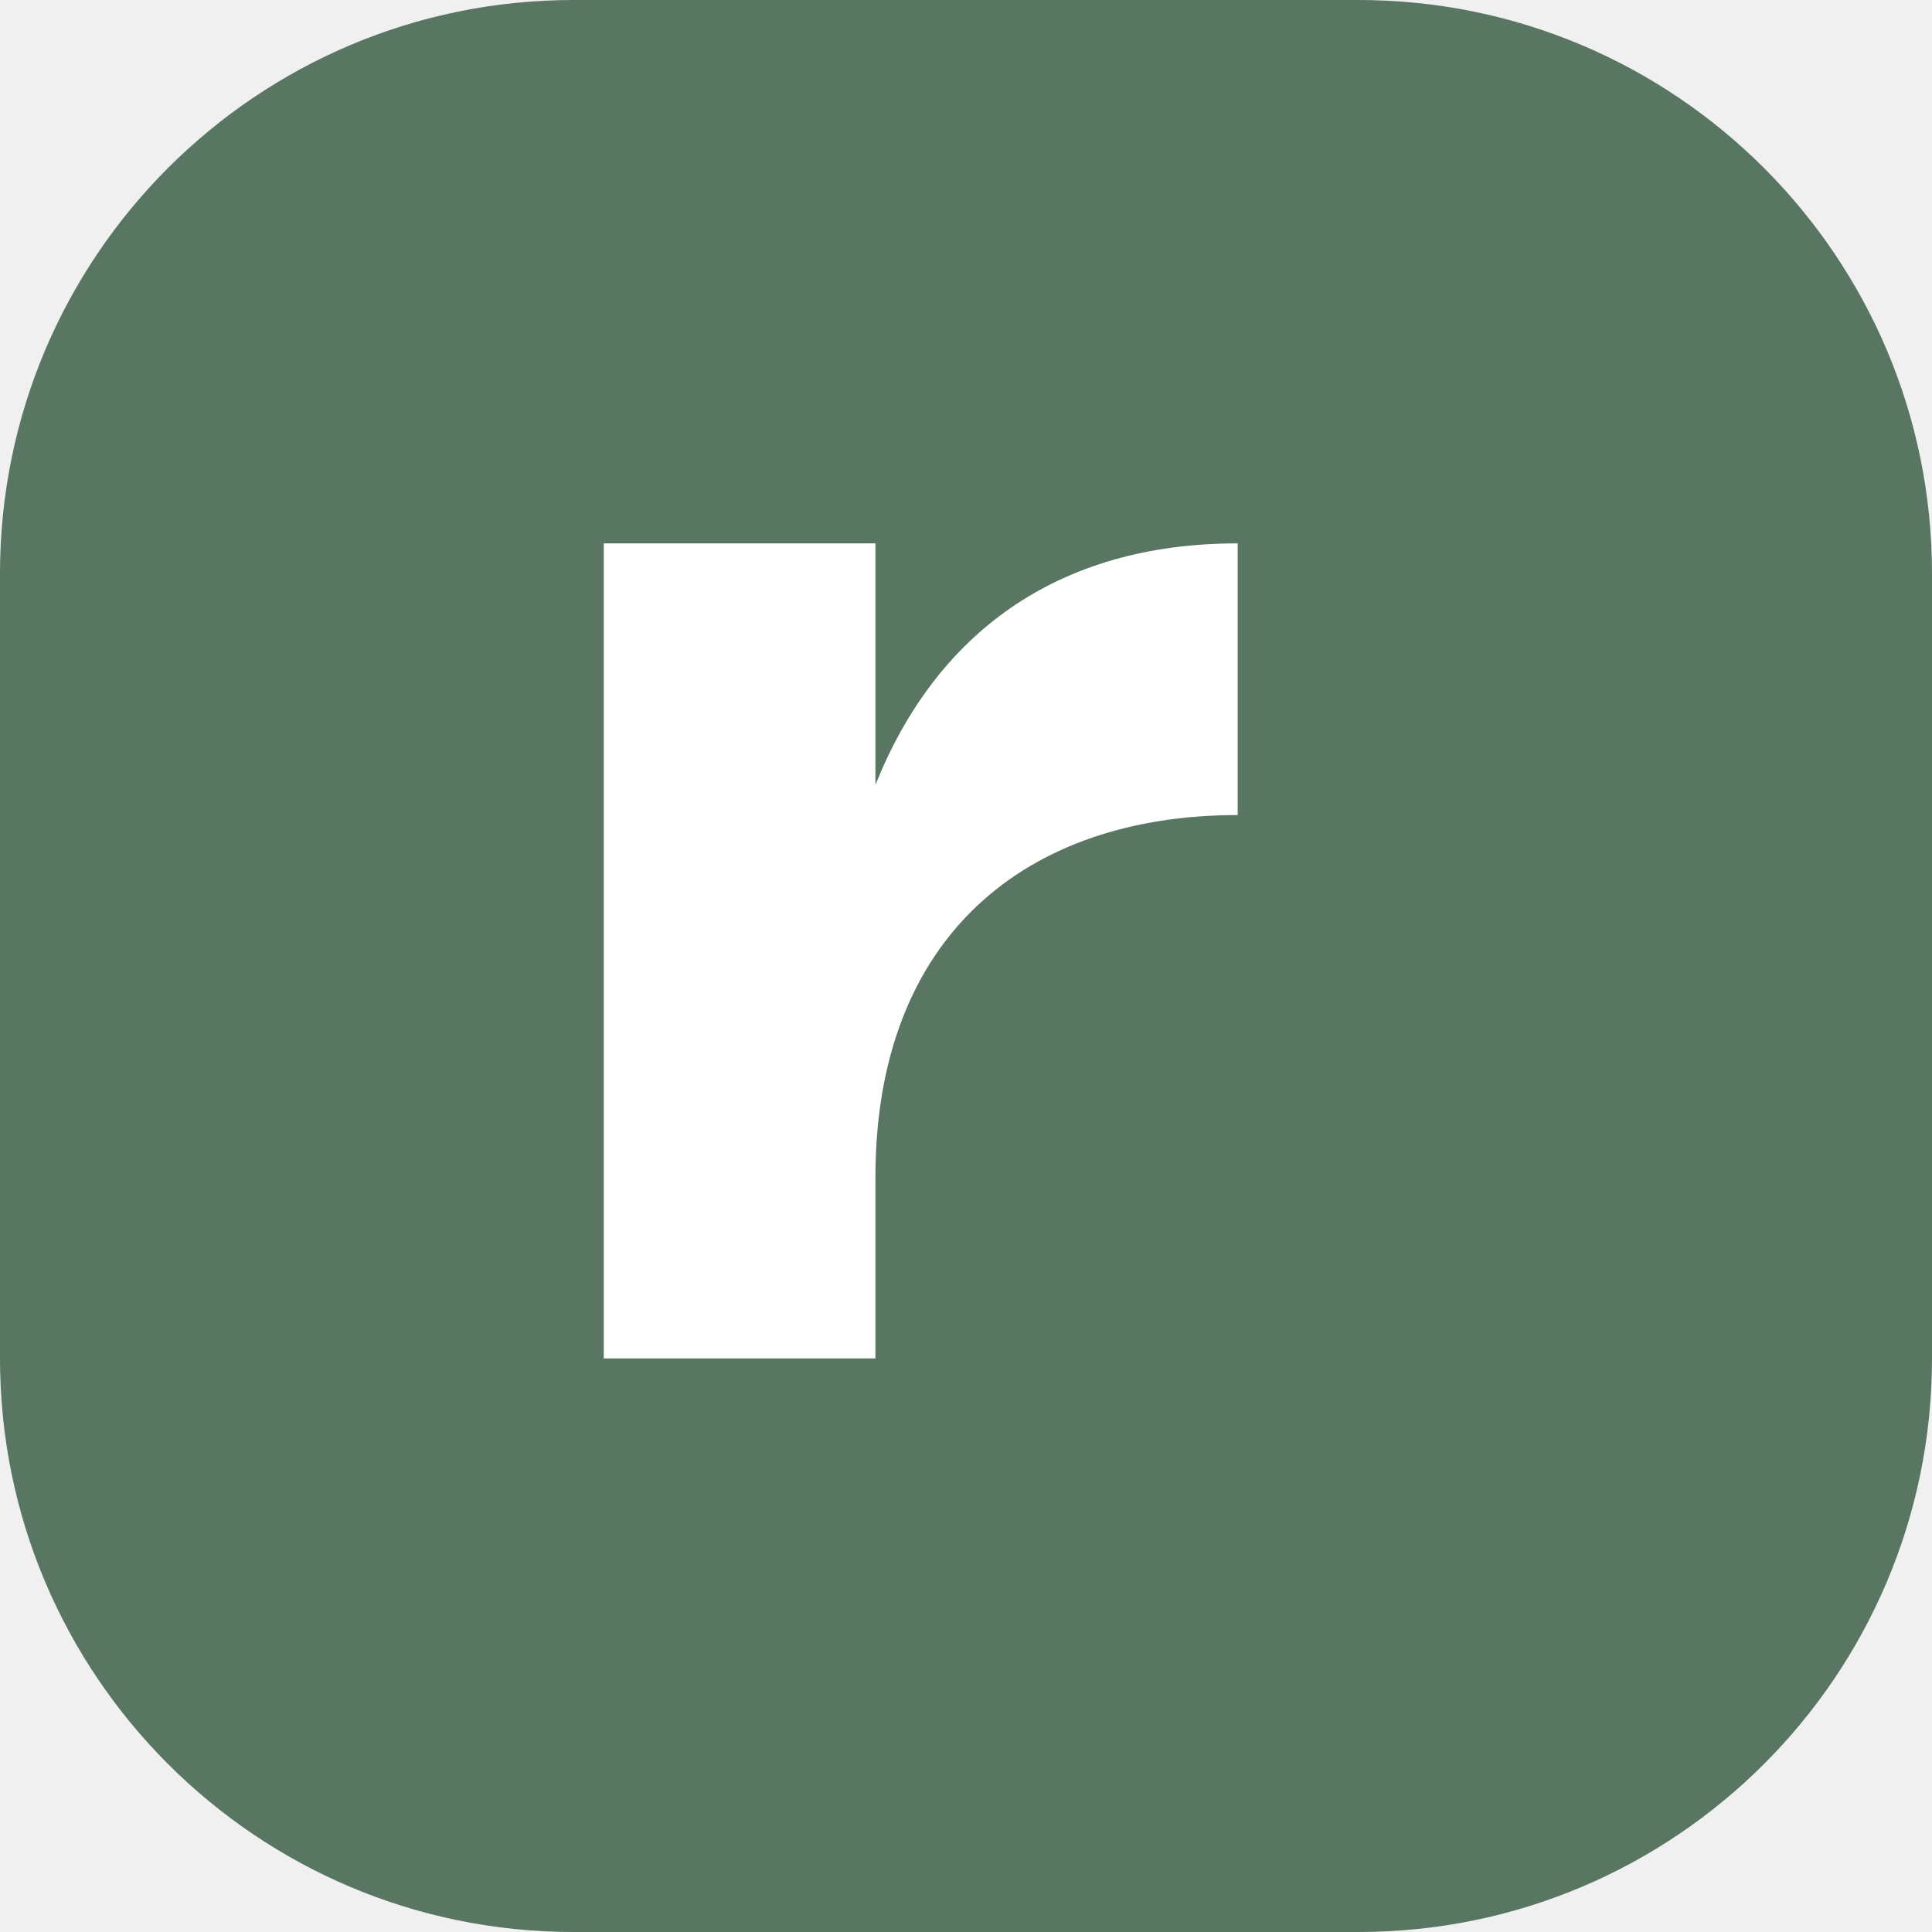
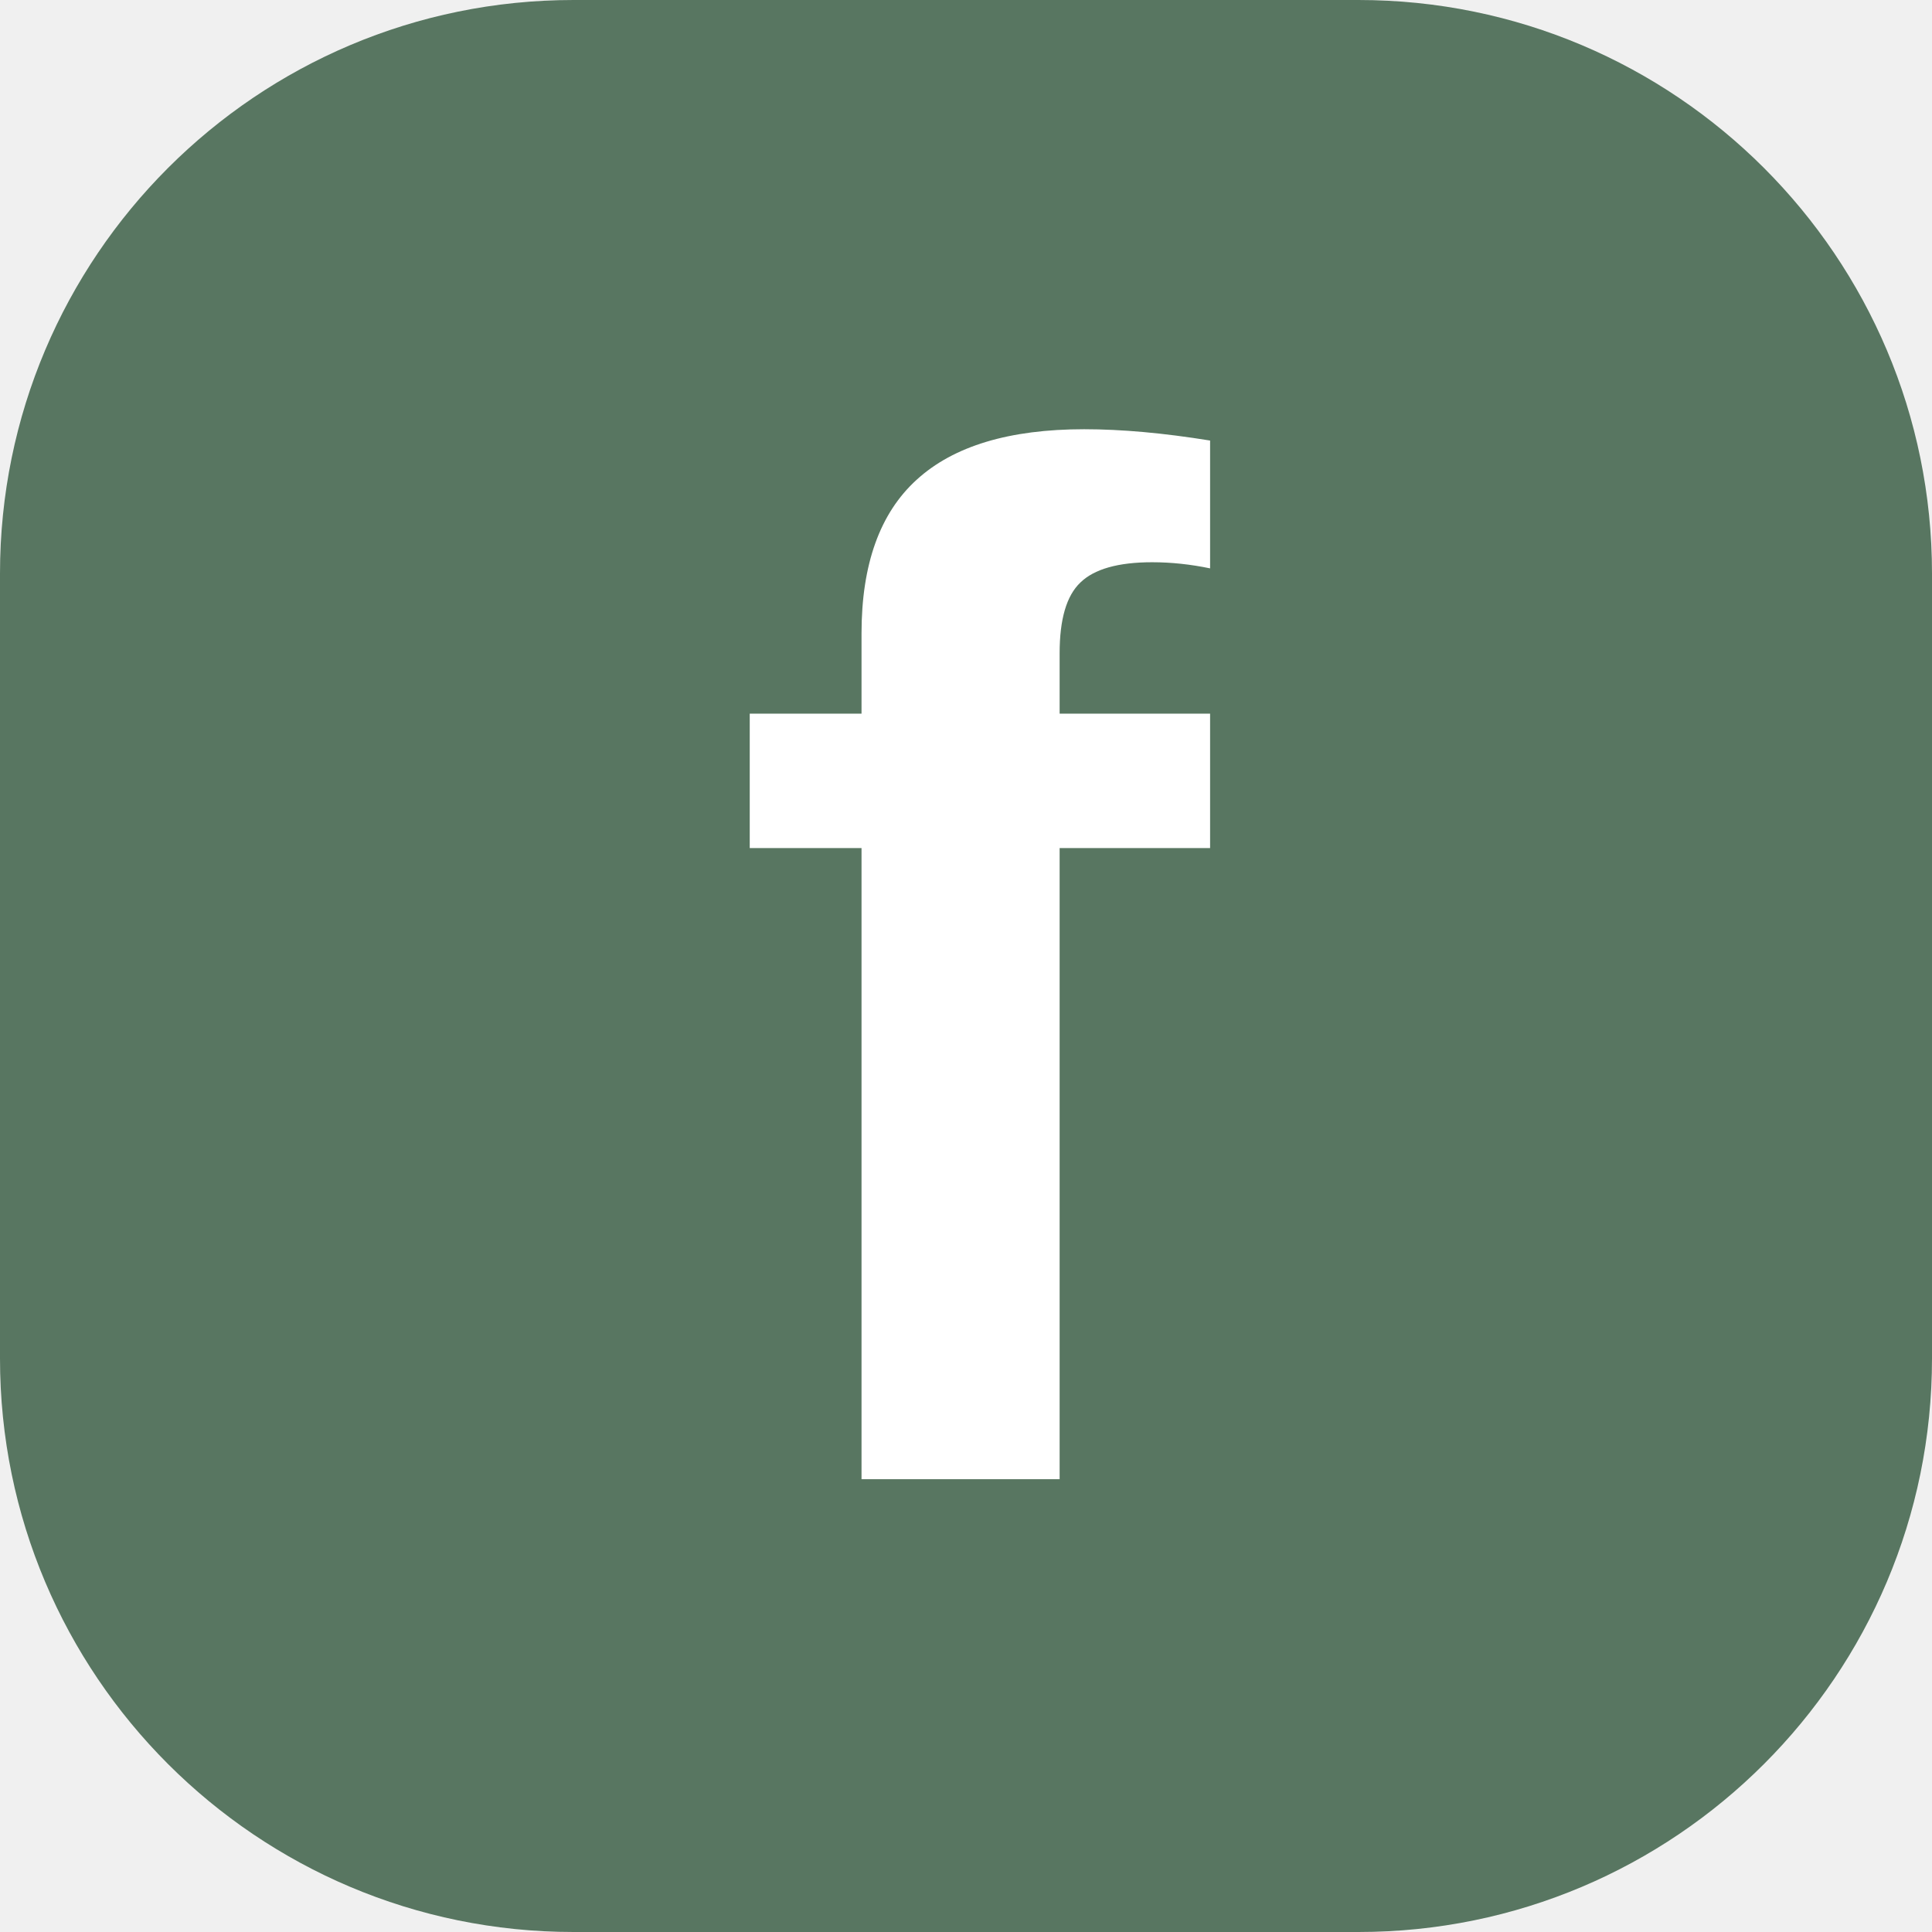
<svg xmlns="http://www.w3.org/2000/svg" viewBox="0 0 64 64">
  <rect width="64" height="64" rx="19" fill="#587661" />
-   <path d="M20 45V18h9v8c2-5 6-8 12-8v9c-7 0-12 4-12 12v6z" fill="#fff" />
+   <text x="32" y="49" fill="#fff" font-family="Arial, Helvetica, sans-serif" font-size="48" font-weight="700" text-anchor="middle">f</text>
</svg>
